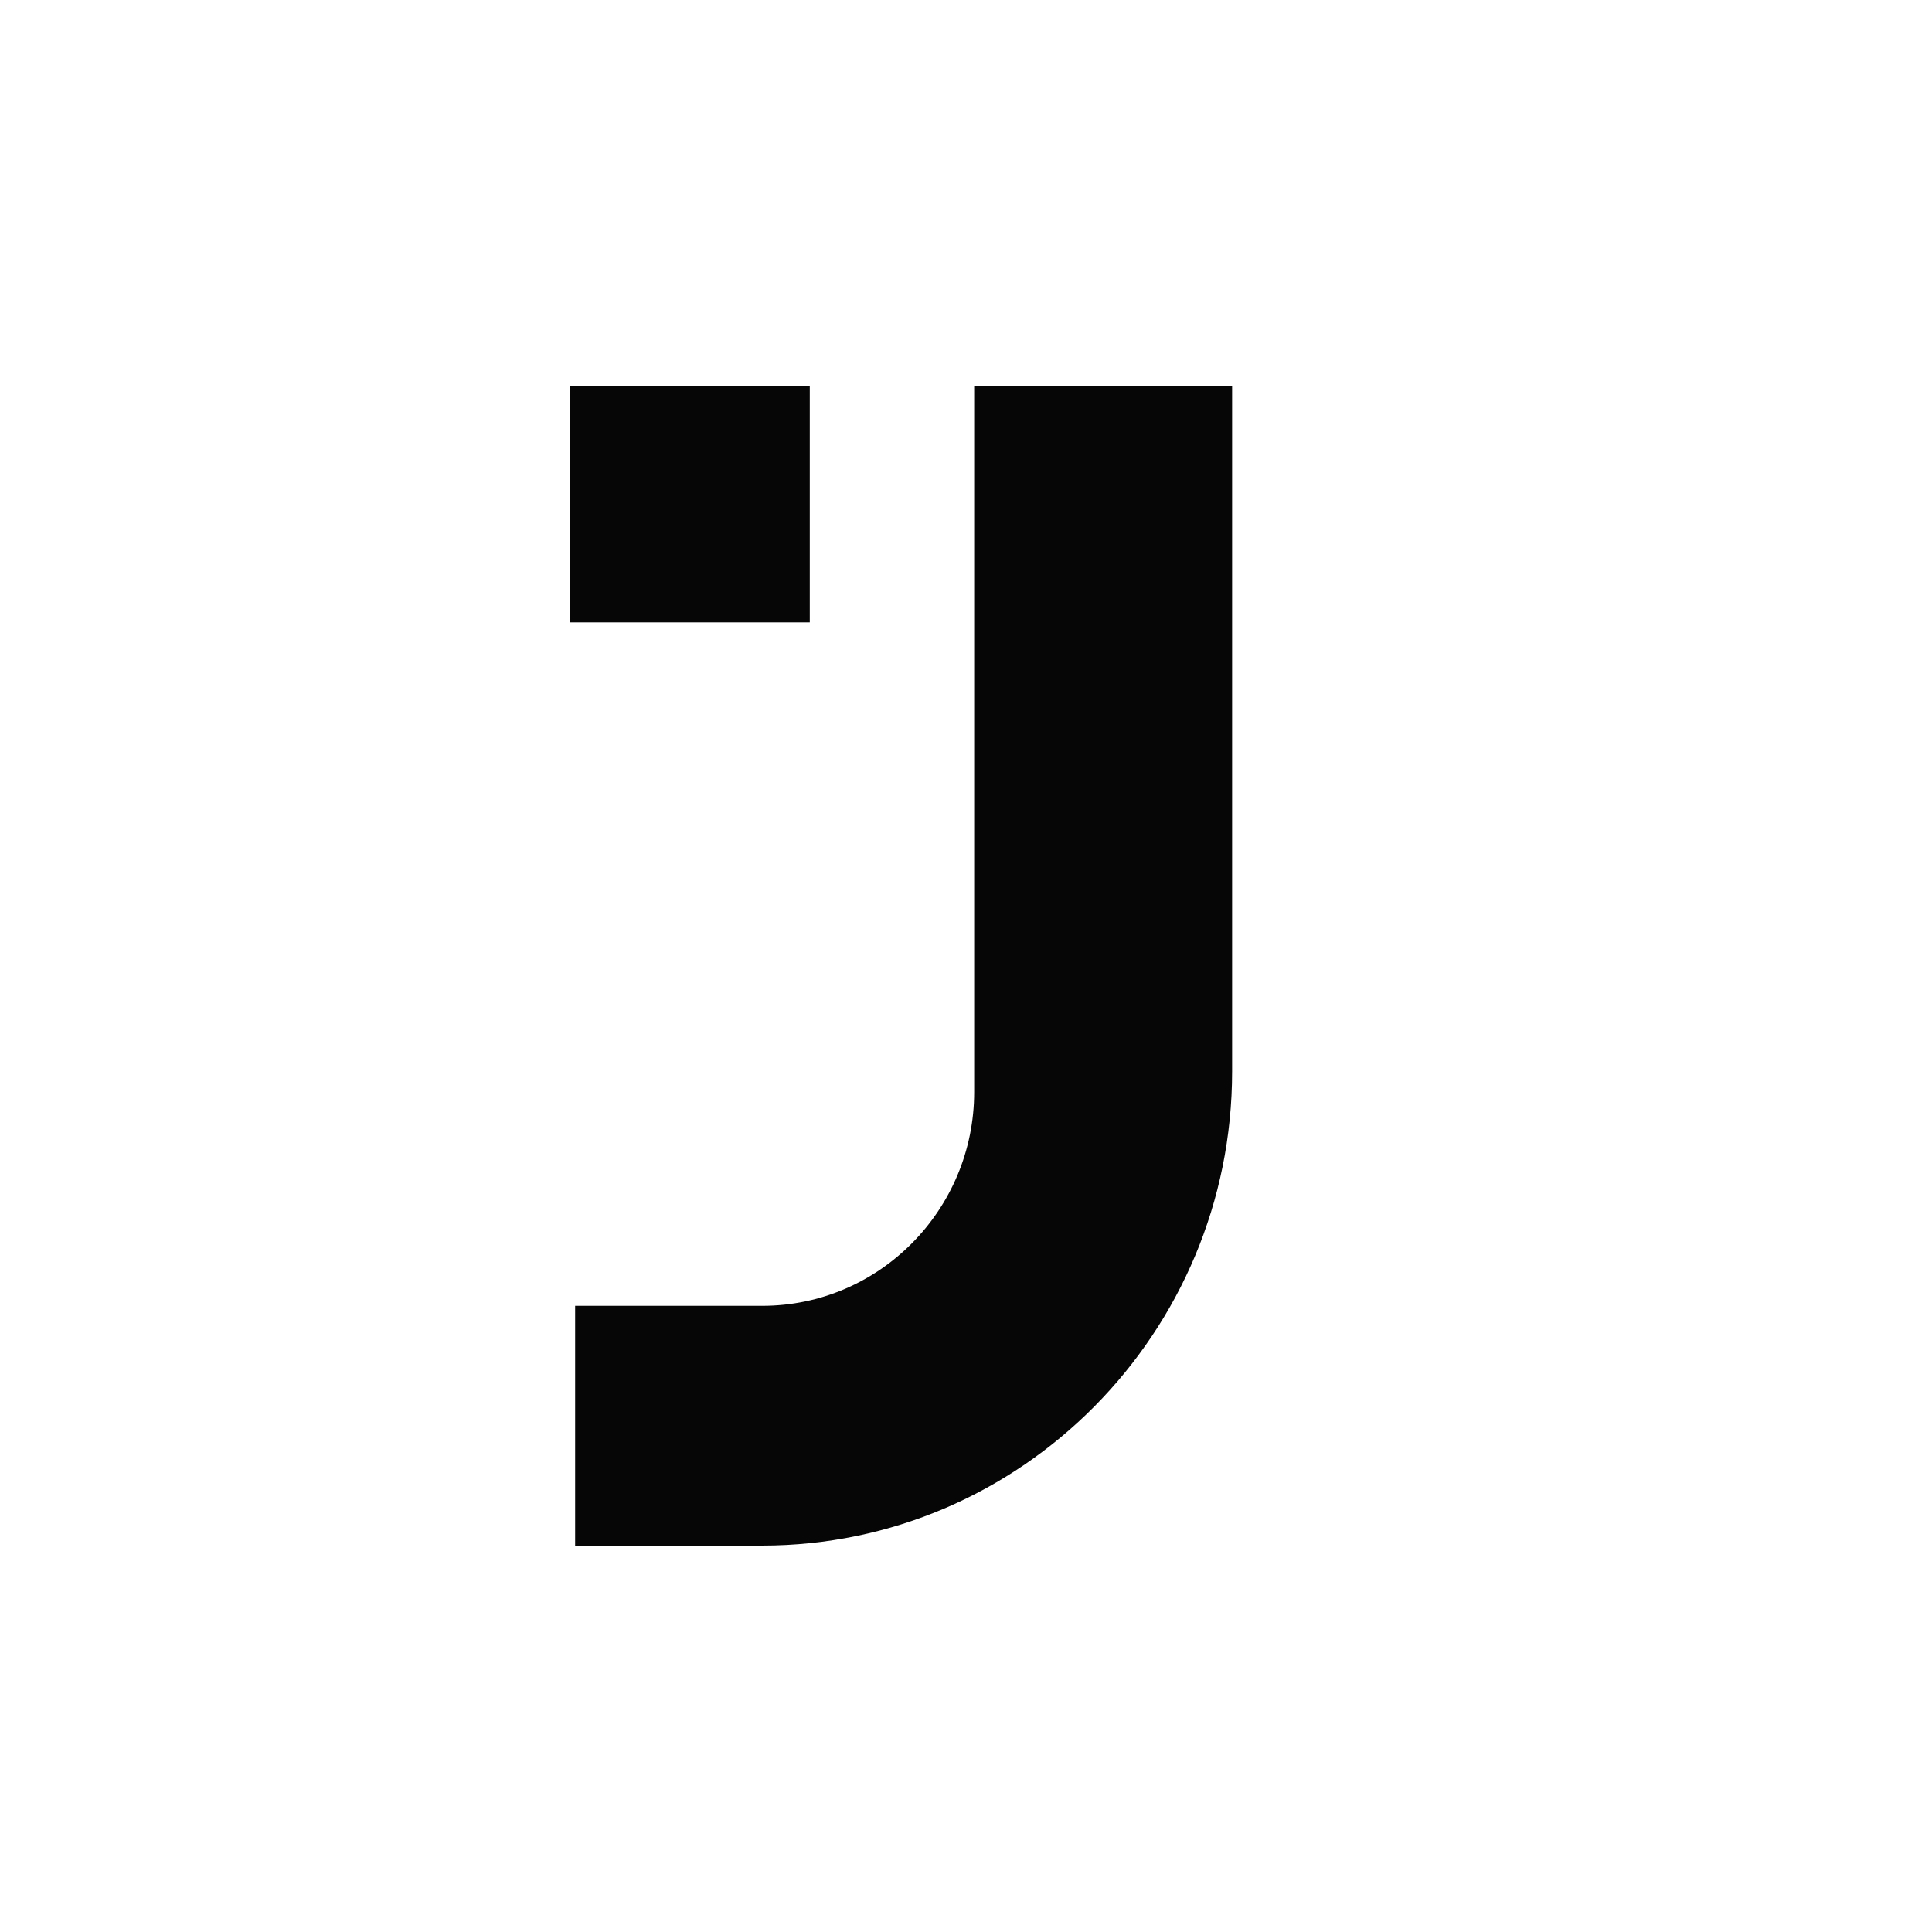
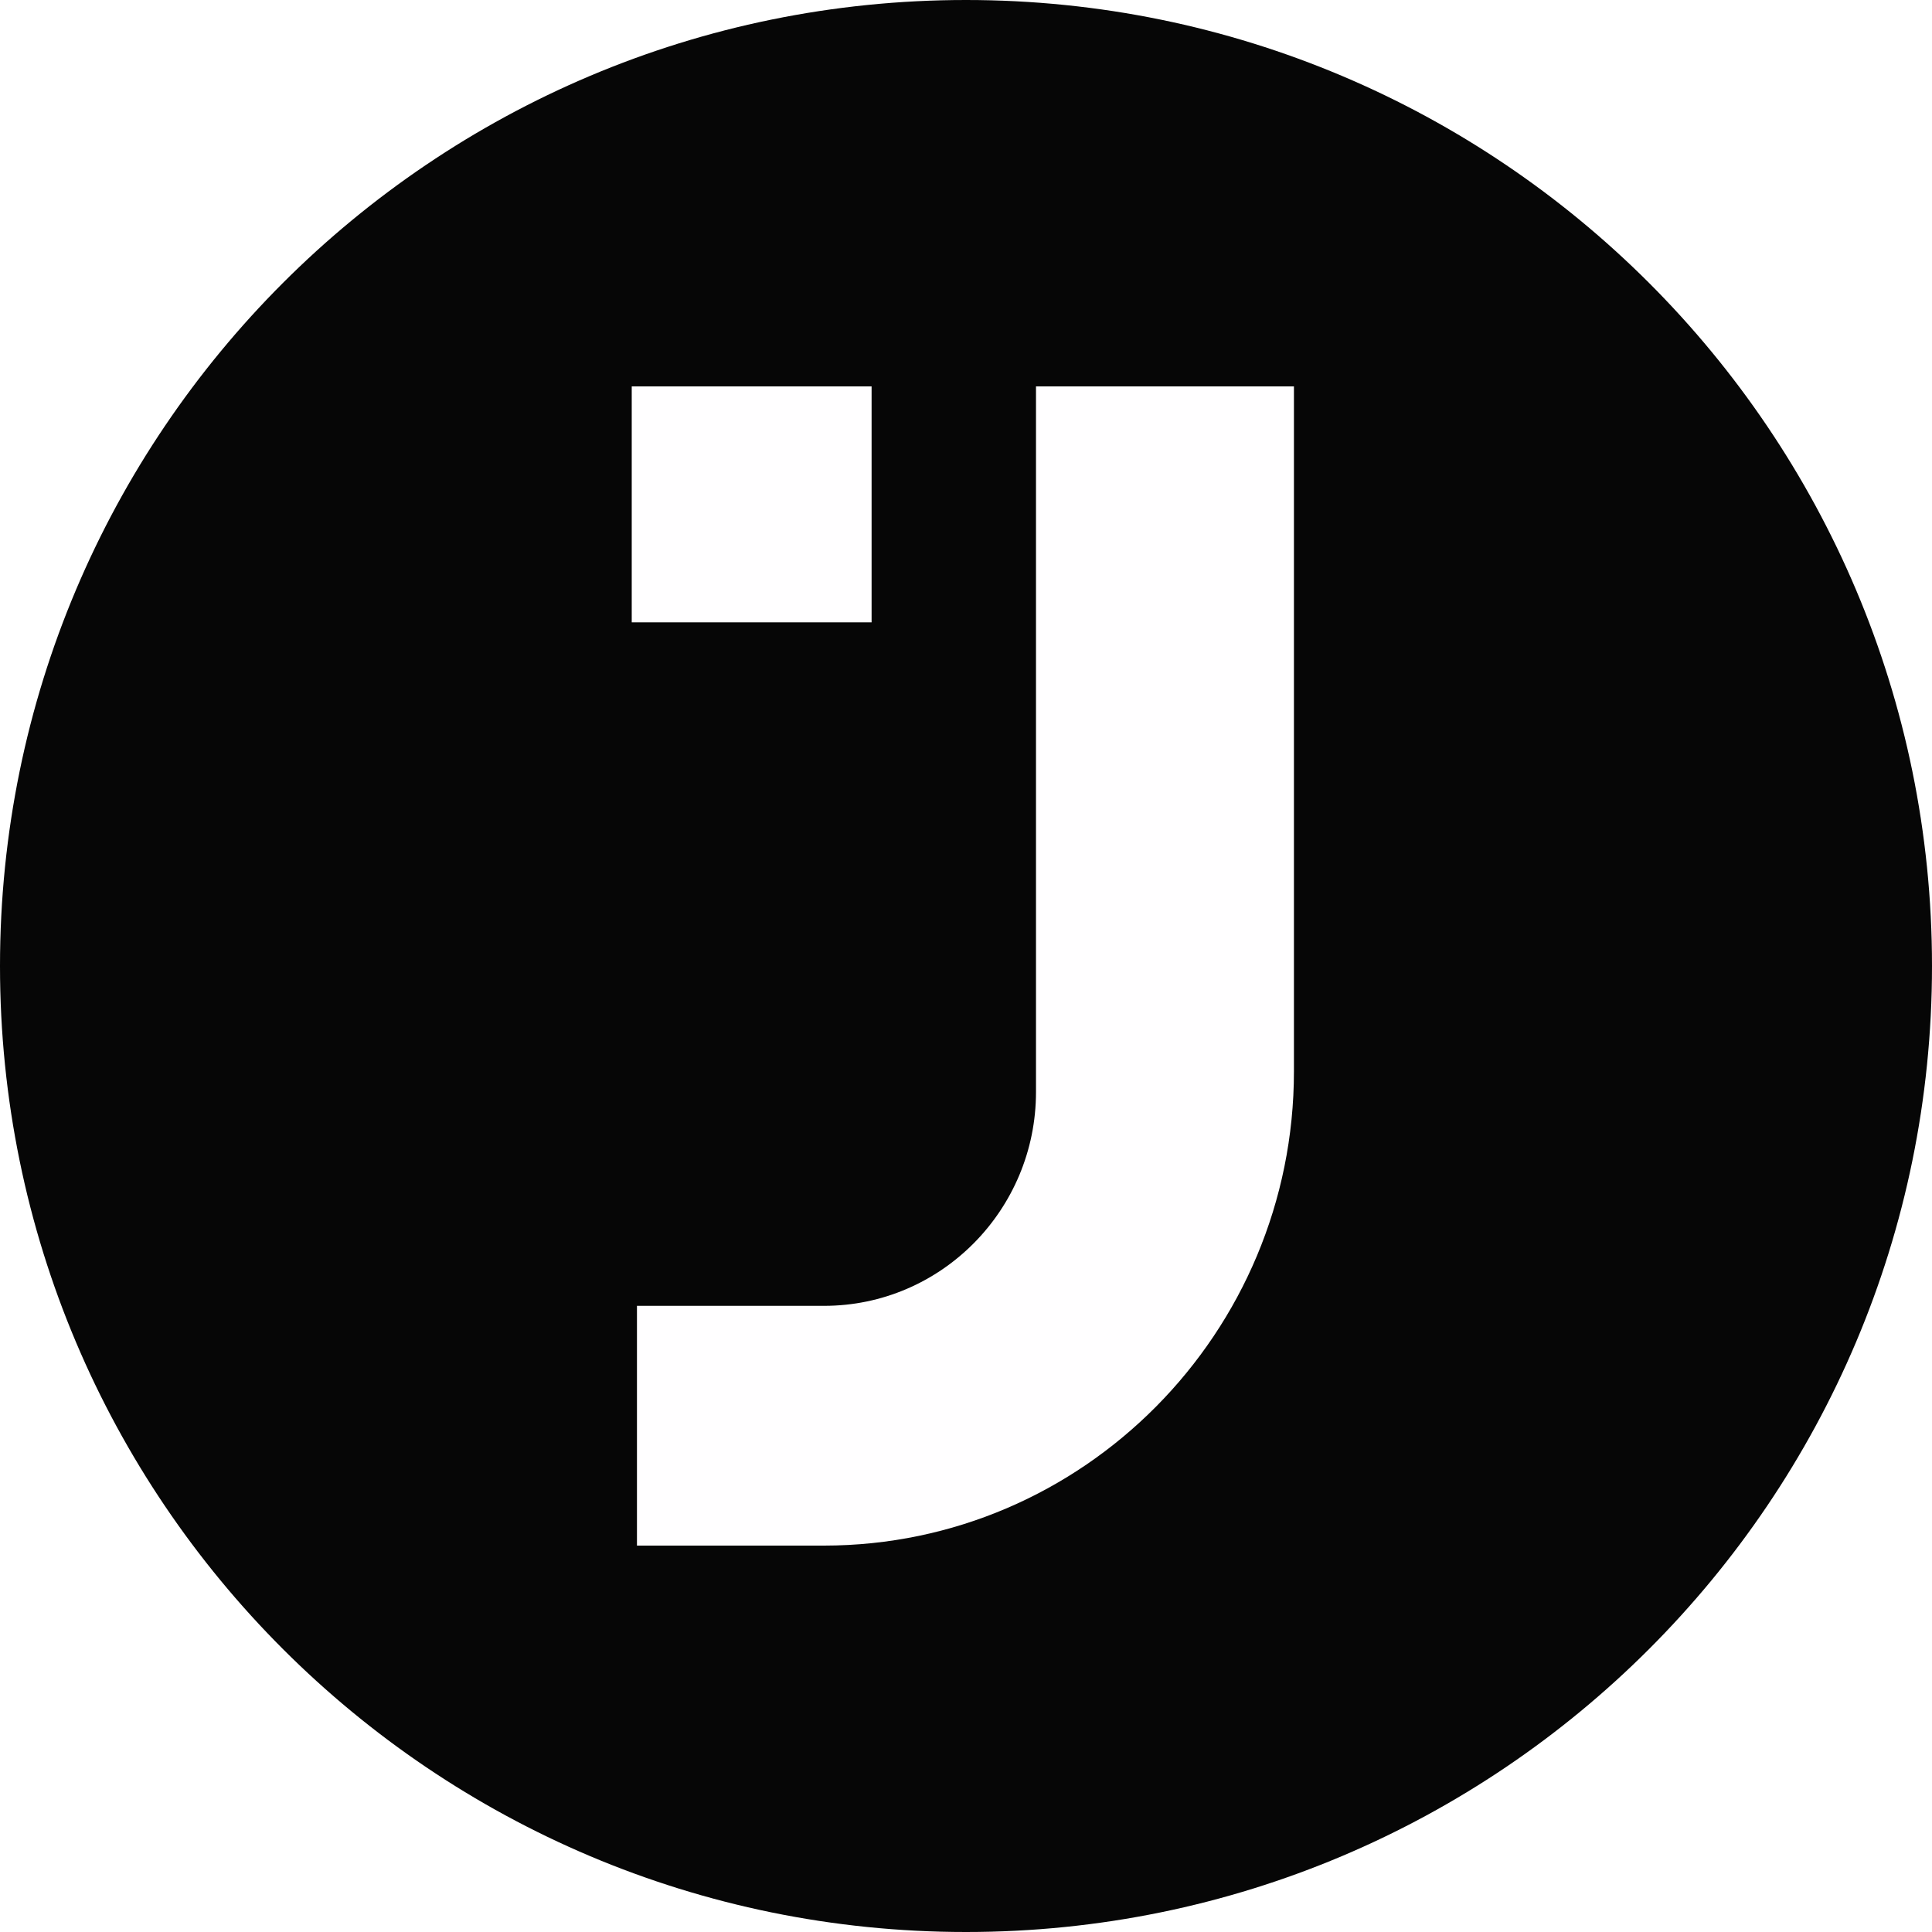
- <svg xmlns="http://www.w3.org/2000/svg" width="500" height="500" viewBox="0 0 500 500" fill="none">
-   <path d="M318.87 277.267V100H252.114V282.612C252.114 313.115 227.526 337.95 197.282 337.95H148.844V400H197.282C264.326 399.96 318.87 344.943 318.87 277.267Z" fill="#060606" />
-   <path d="M209.567 100H147.494V161.062H209.567V100Z" fill="#060606" />
+ <svg xmlns="http://www.w3.org/2000/svg" viewBox="0 0 500 500">
+   <path fill="#060606" fill-rule="evenodd" d="M500 250C500 111.929 388.071 0 250 0S0 111.929 0 250s111.929 250 250 250 250-111.929 250-250Z" />
+   <g fill="#fffeff">
+     <path d="M334.87 277.267V100h-66.756v182.612c0 30.503-24.588 55.338-54.832 55.338h-48.438V400h48.438c67.044-.04 121.588-55.057 121.588-122.733Z" />
+     <path d="M225.567 100h-62.073v61.062h62.073V100Z" />
+   </g>
</svg>
